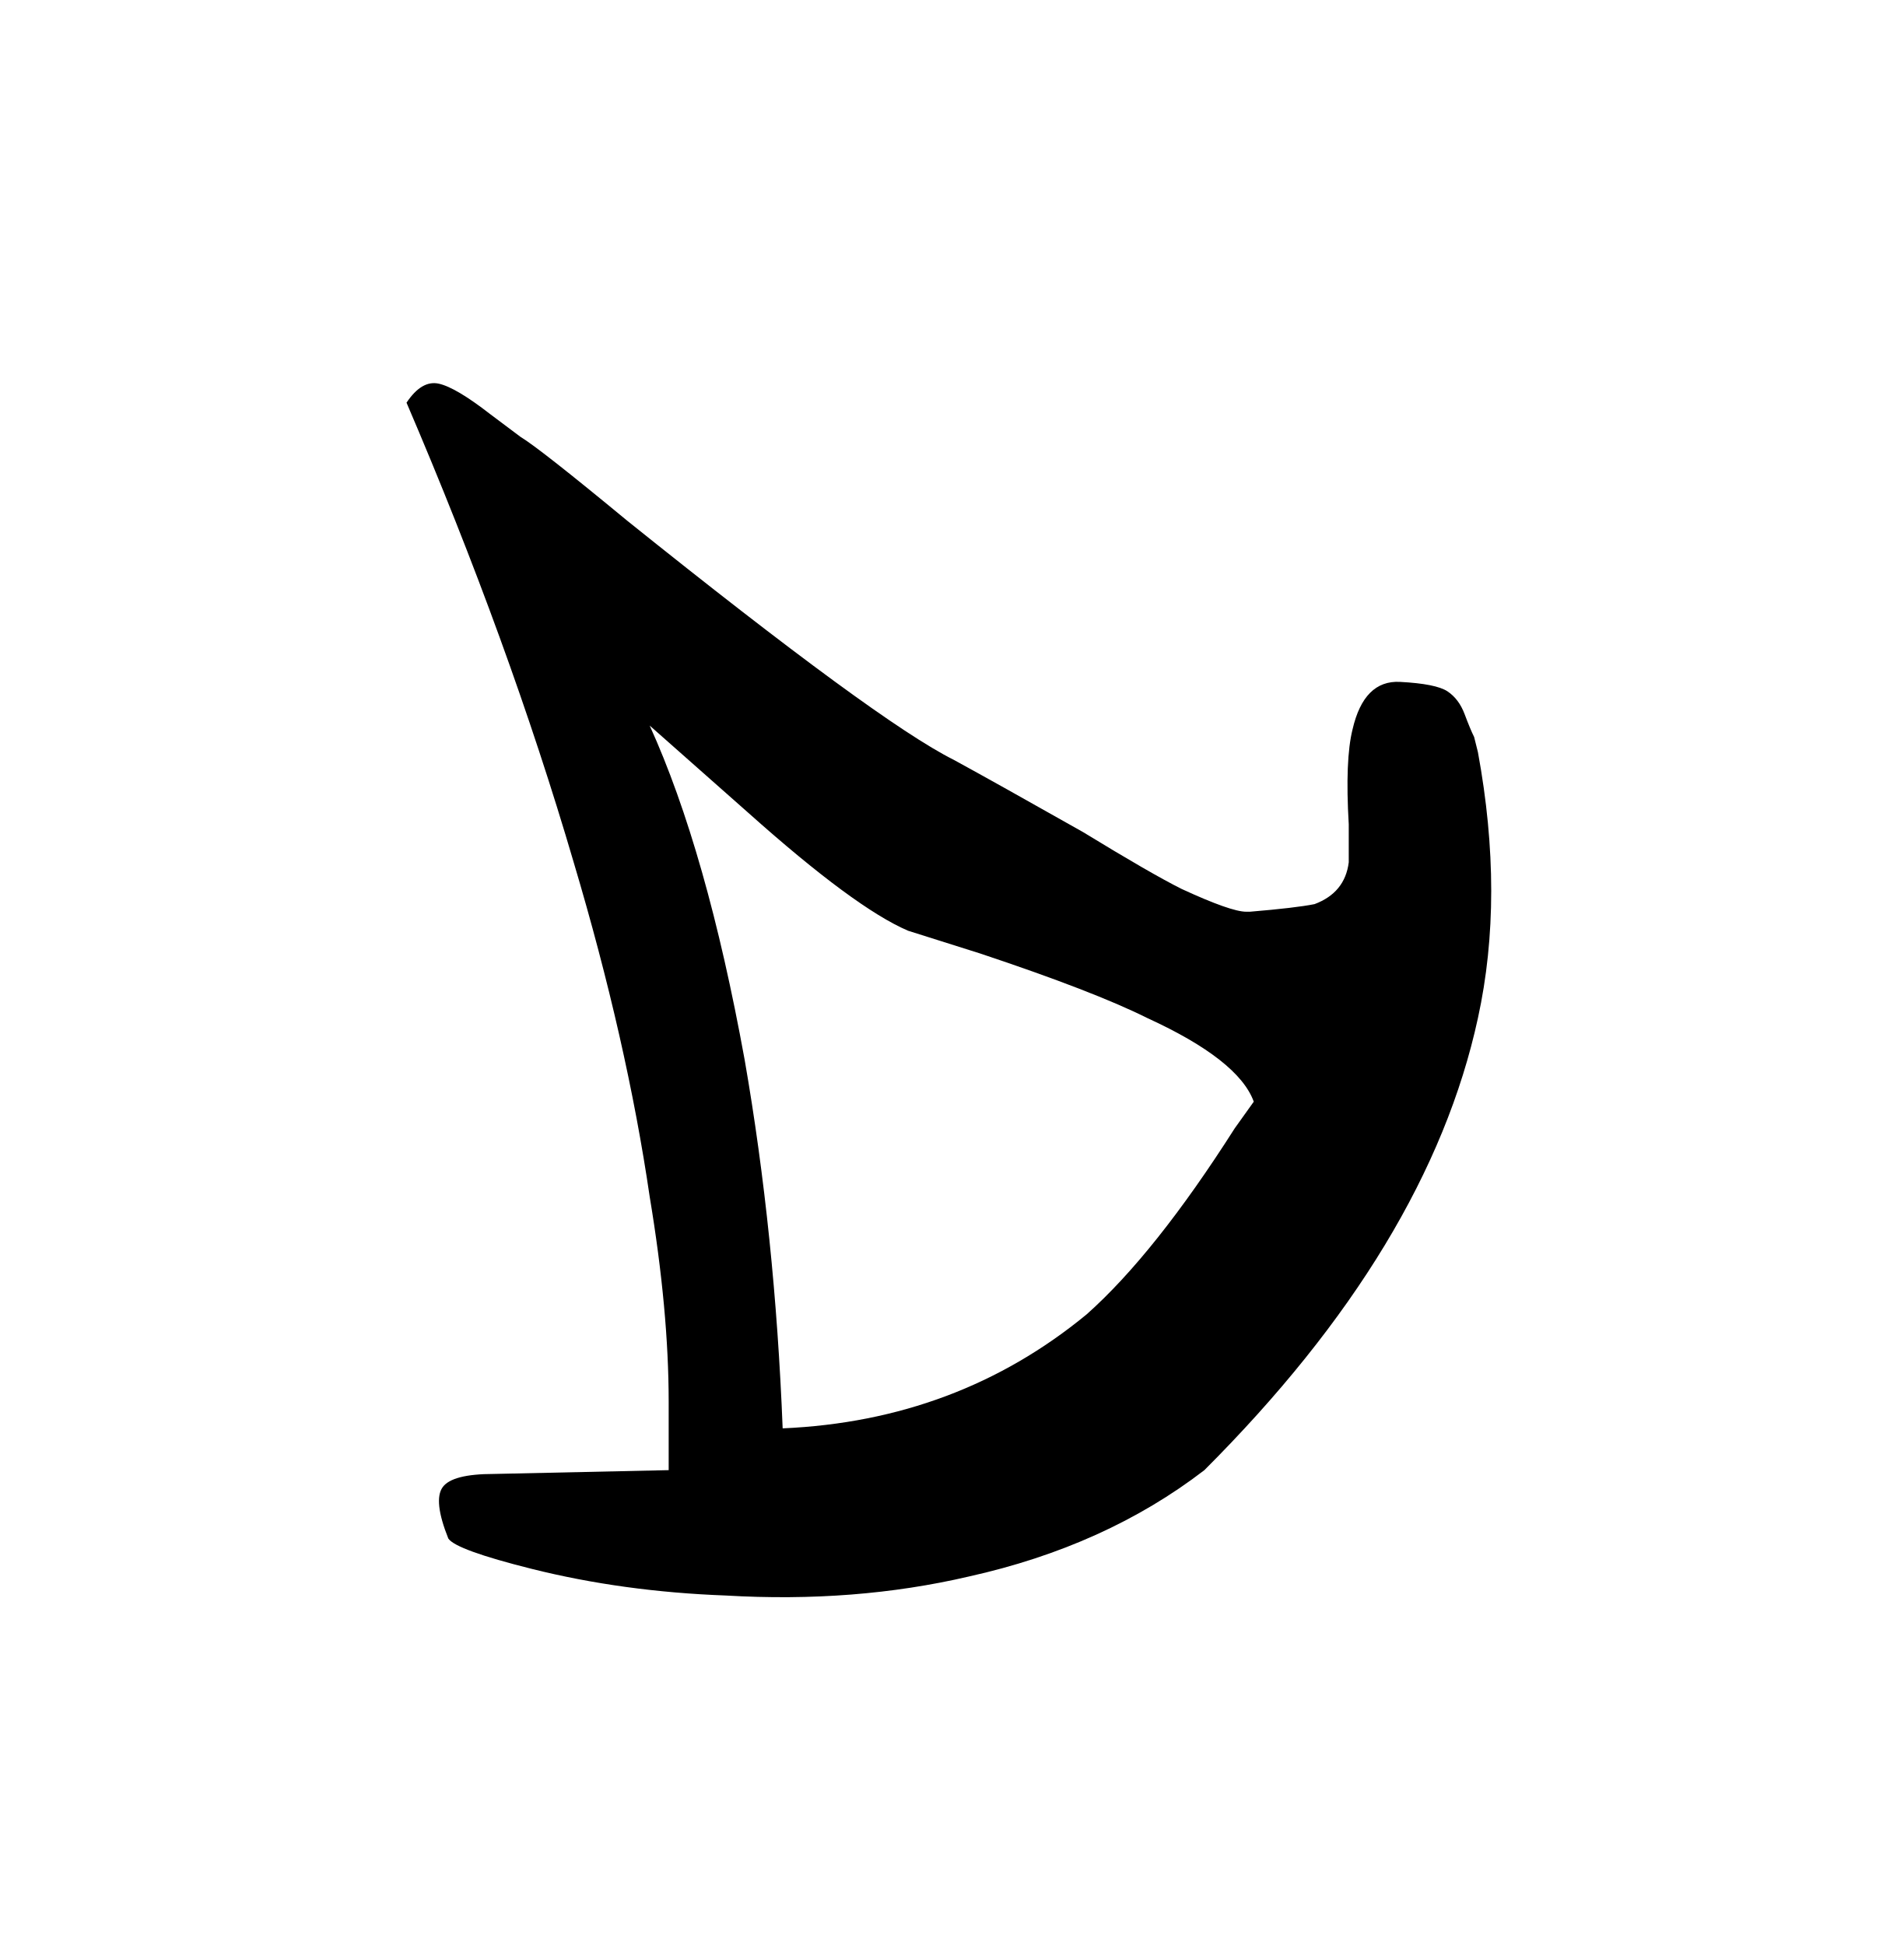
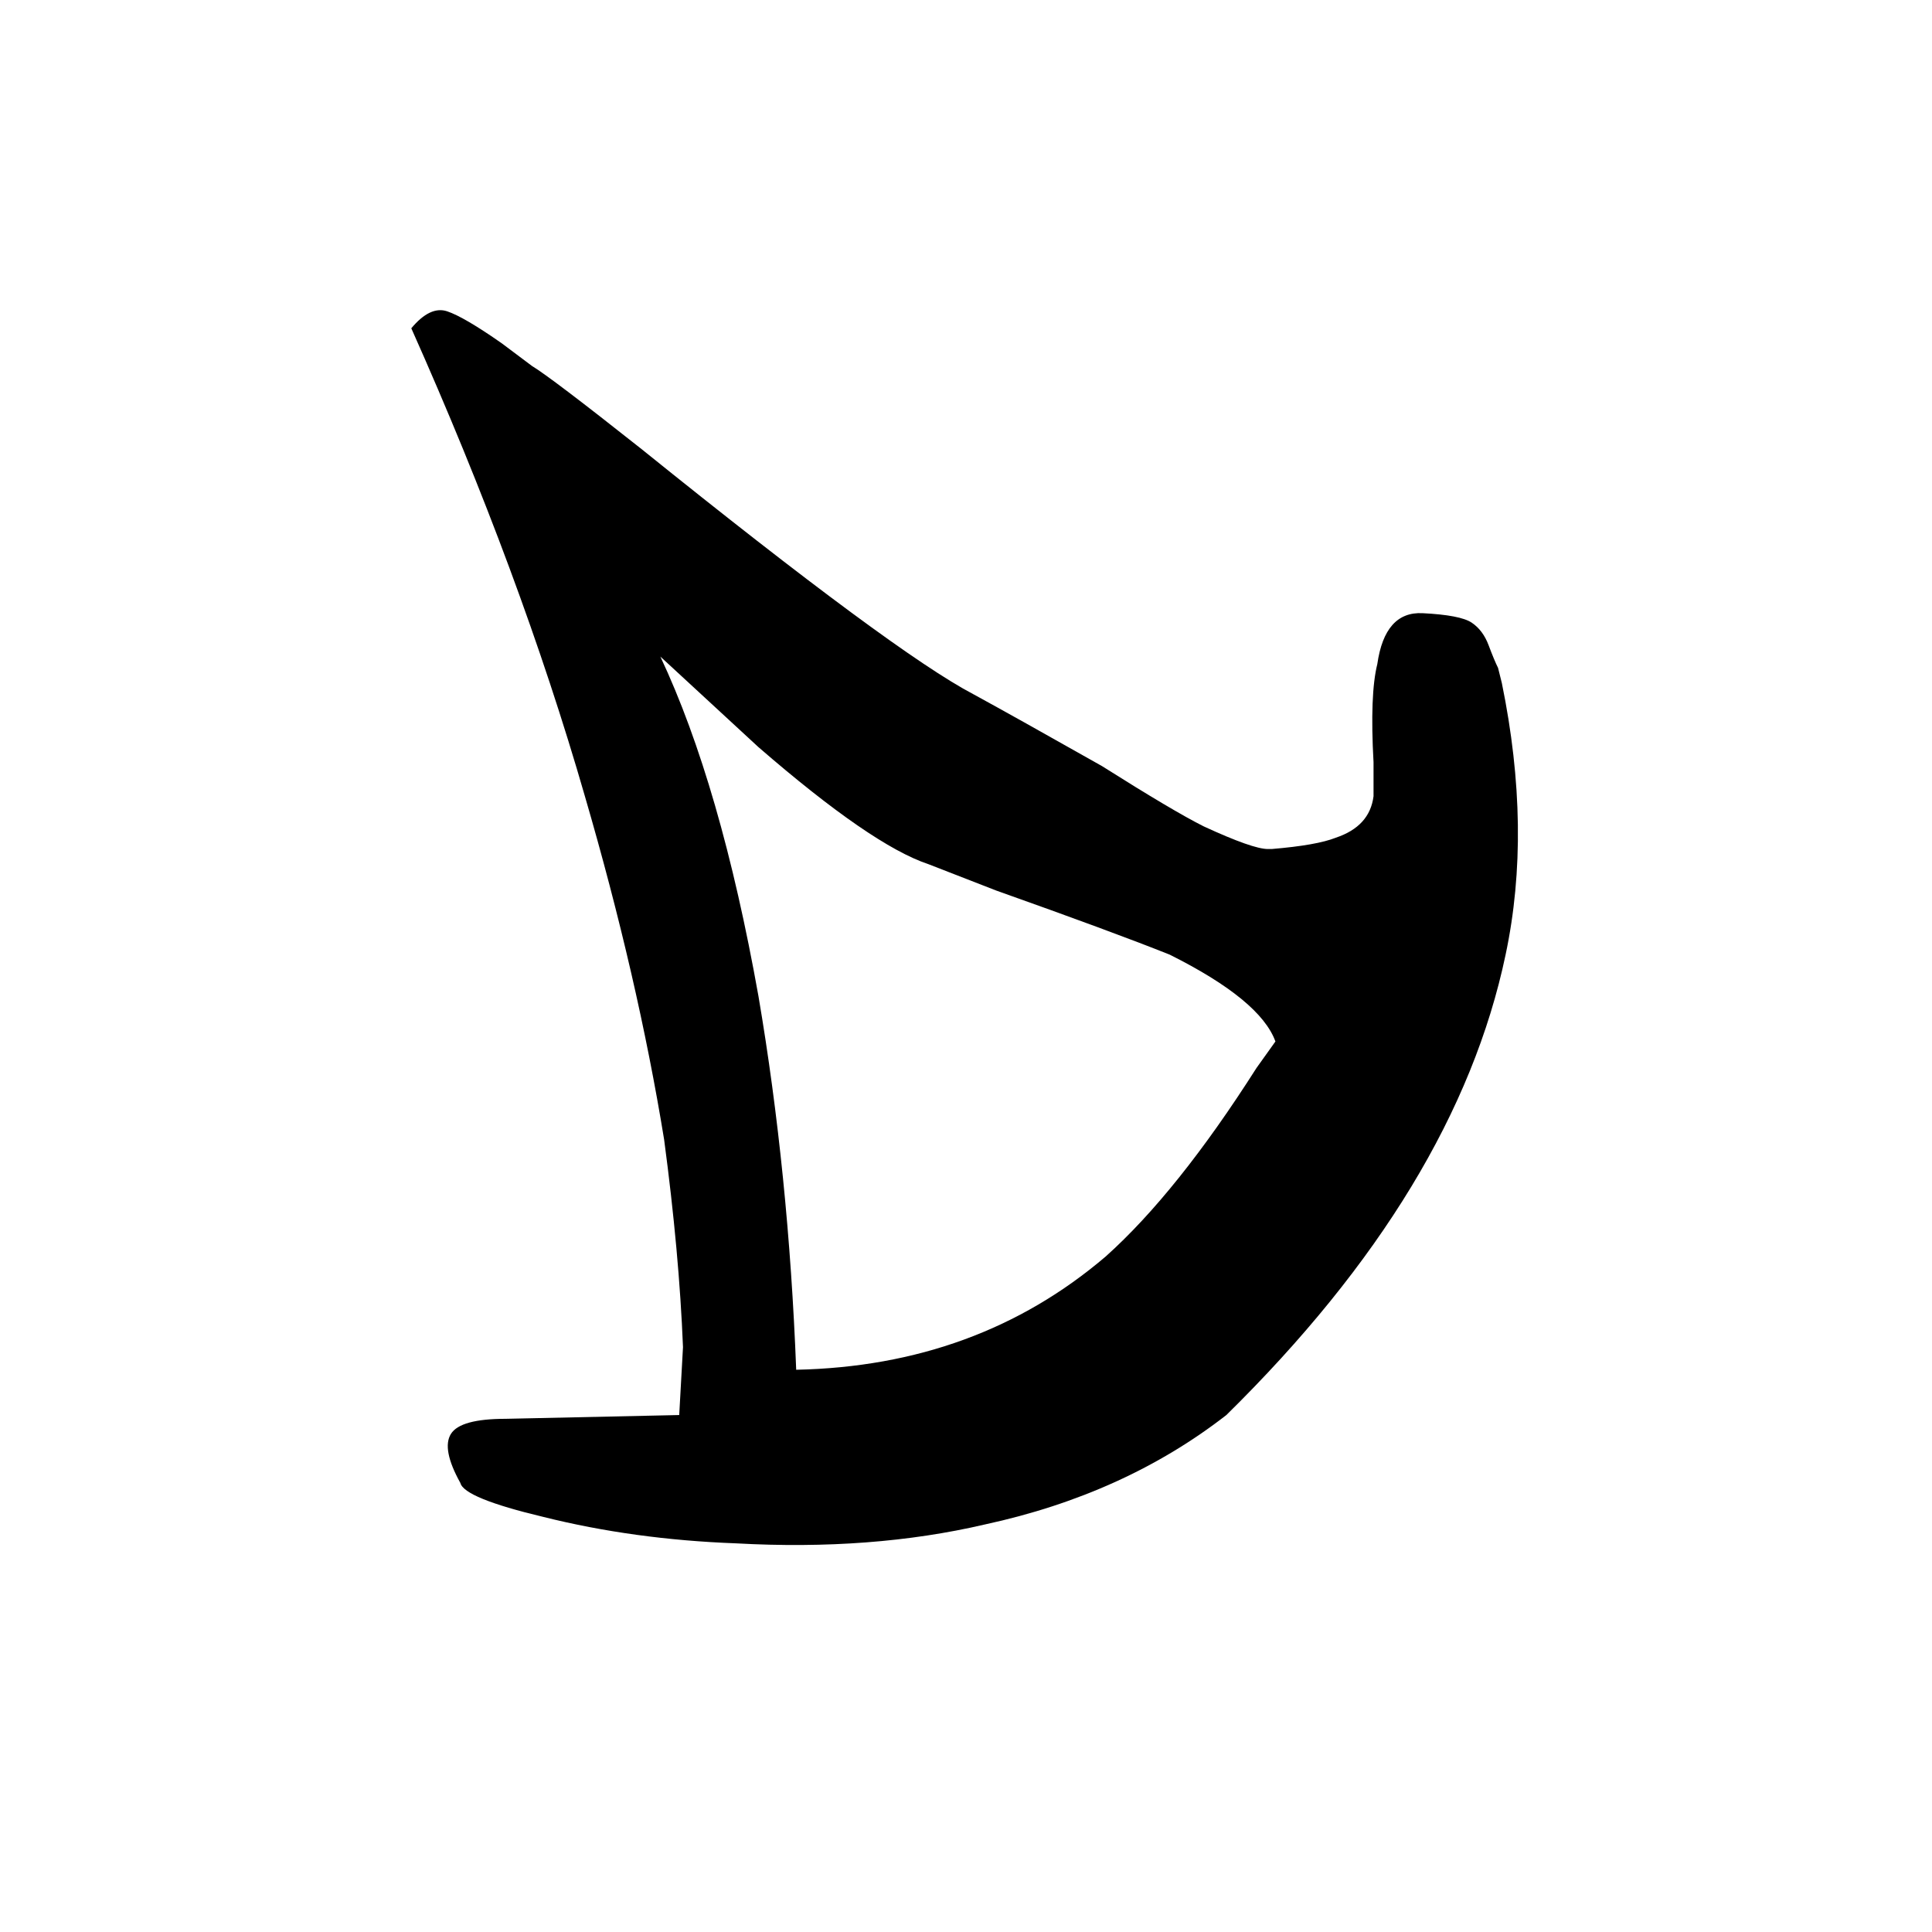
- <svg xmlns="http://www.w3.org/2000/svg" viewBox="0 0 501 512">
-   <path d="M388 194q-1-2-2.5-6t-4.5-6-12.5-2.5T356 192q-2 8-1 25v10q-1 8-9 11-5 1-17 2h-1q-4 0-17-6-8-4-26-15-23-13-34-19-20-10-86-63-23-19-28-22l-8-6q-9-7-13.5-8t-8.5 5q27 63 44 121 14 47 20 88 5 30 5 54v18l-46 1q-11 0-13.5 3.5T118 405q2 3 22 8 24 6 51 7 34 2 64-5 36-8 62-28 59-59 72-119 7-32 0-70zM206 376q-2-51-10-97-10-55-25-88l26 23q28 25 42 31l19 6q30 10 44 17 24 11 28 22l-5 7q-21 33-39 49-34 28-80 30z" />
+ <svg xmlns="http://www.w3.org/2000/svg" viewBox="0 0 512 512">
+   <path d="M397 177q-1-2-2.5-6t-4.5-6-13-2.5-12 13.5q-2 8-1 26v9q-1 8-10 11-5 2-17 3h-1q-4 0-17-6-8-4-27-16-23-13-34-19-21-11-88-65-24-19-29-22l-8-6q-10-7-14.5-8.5T109 87q29 65 46 124 14 48 21 91 4 30 5 55l-1 18-46 1q-12 0-14.5 4t2.5 13q1 4 22 9 24 6 51 7 36 2 66-5 37-8 64-29 61-60 74-122 7-33-1-72zM211 363q-2-52-10-99-10-56-26-90l26 24q30 26 45 31l18 7q31 11 46 17 24 12 28 23l-5 7q-21 33-40 50-34 29-82 30z" />
</svg>
